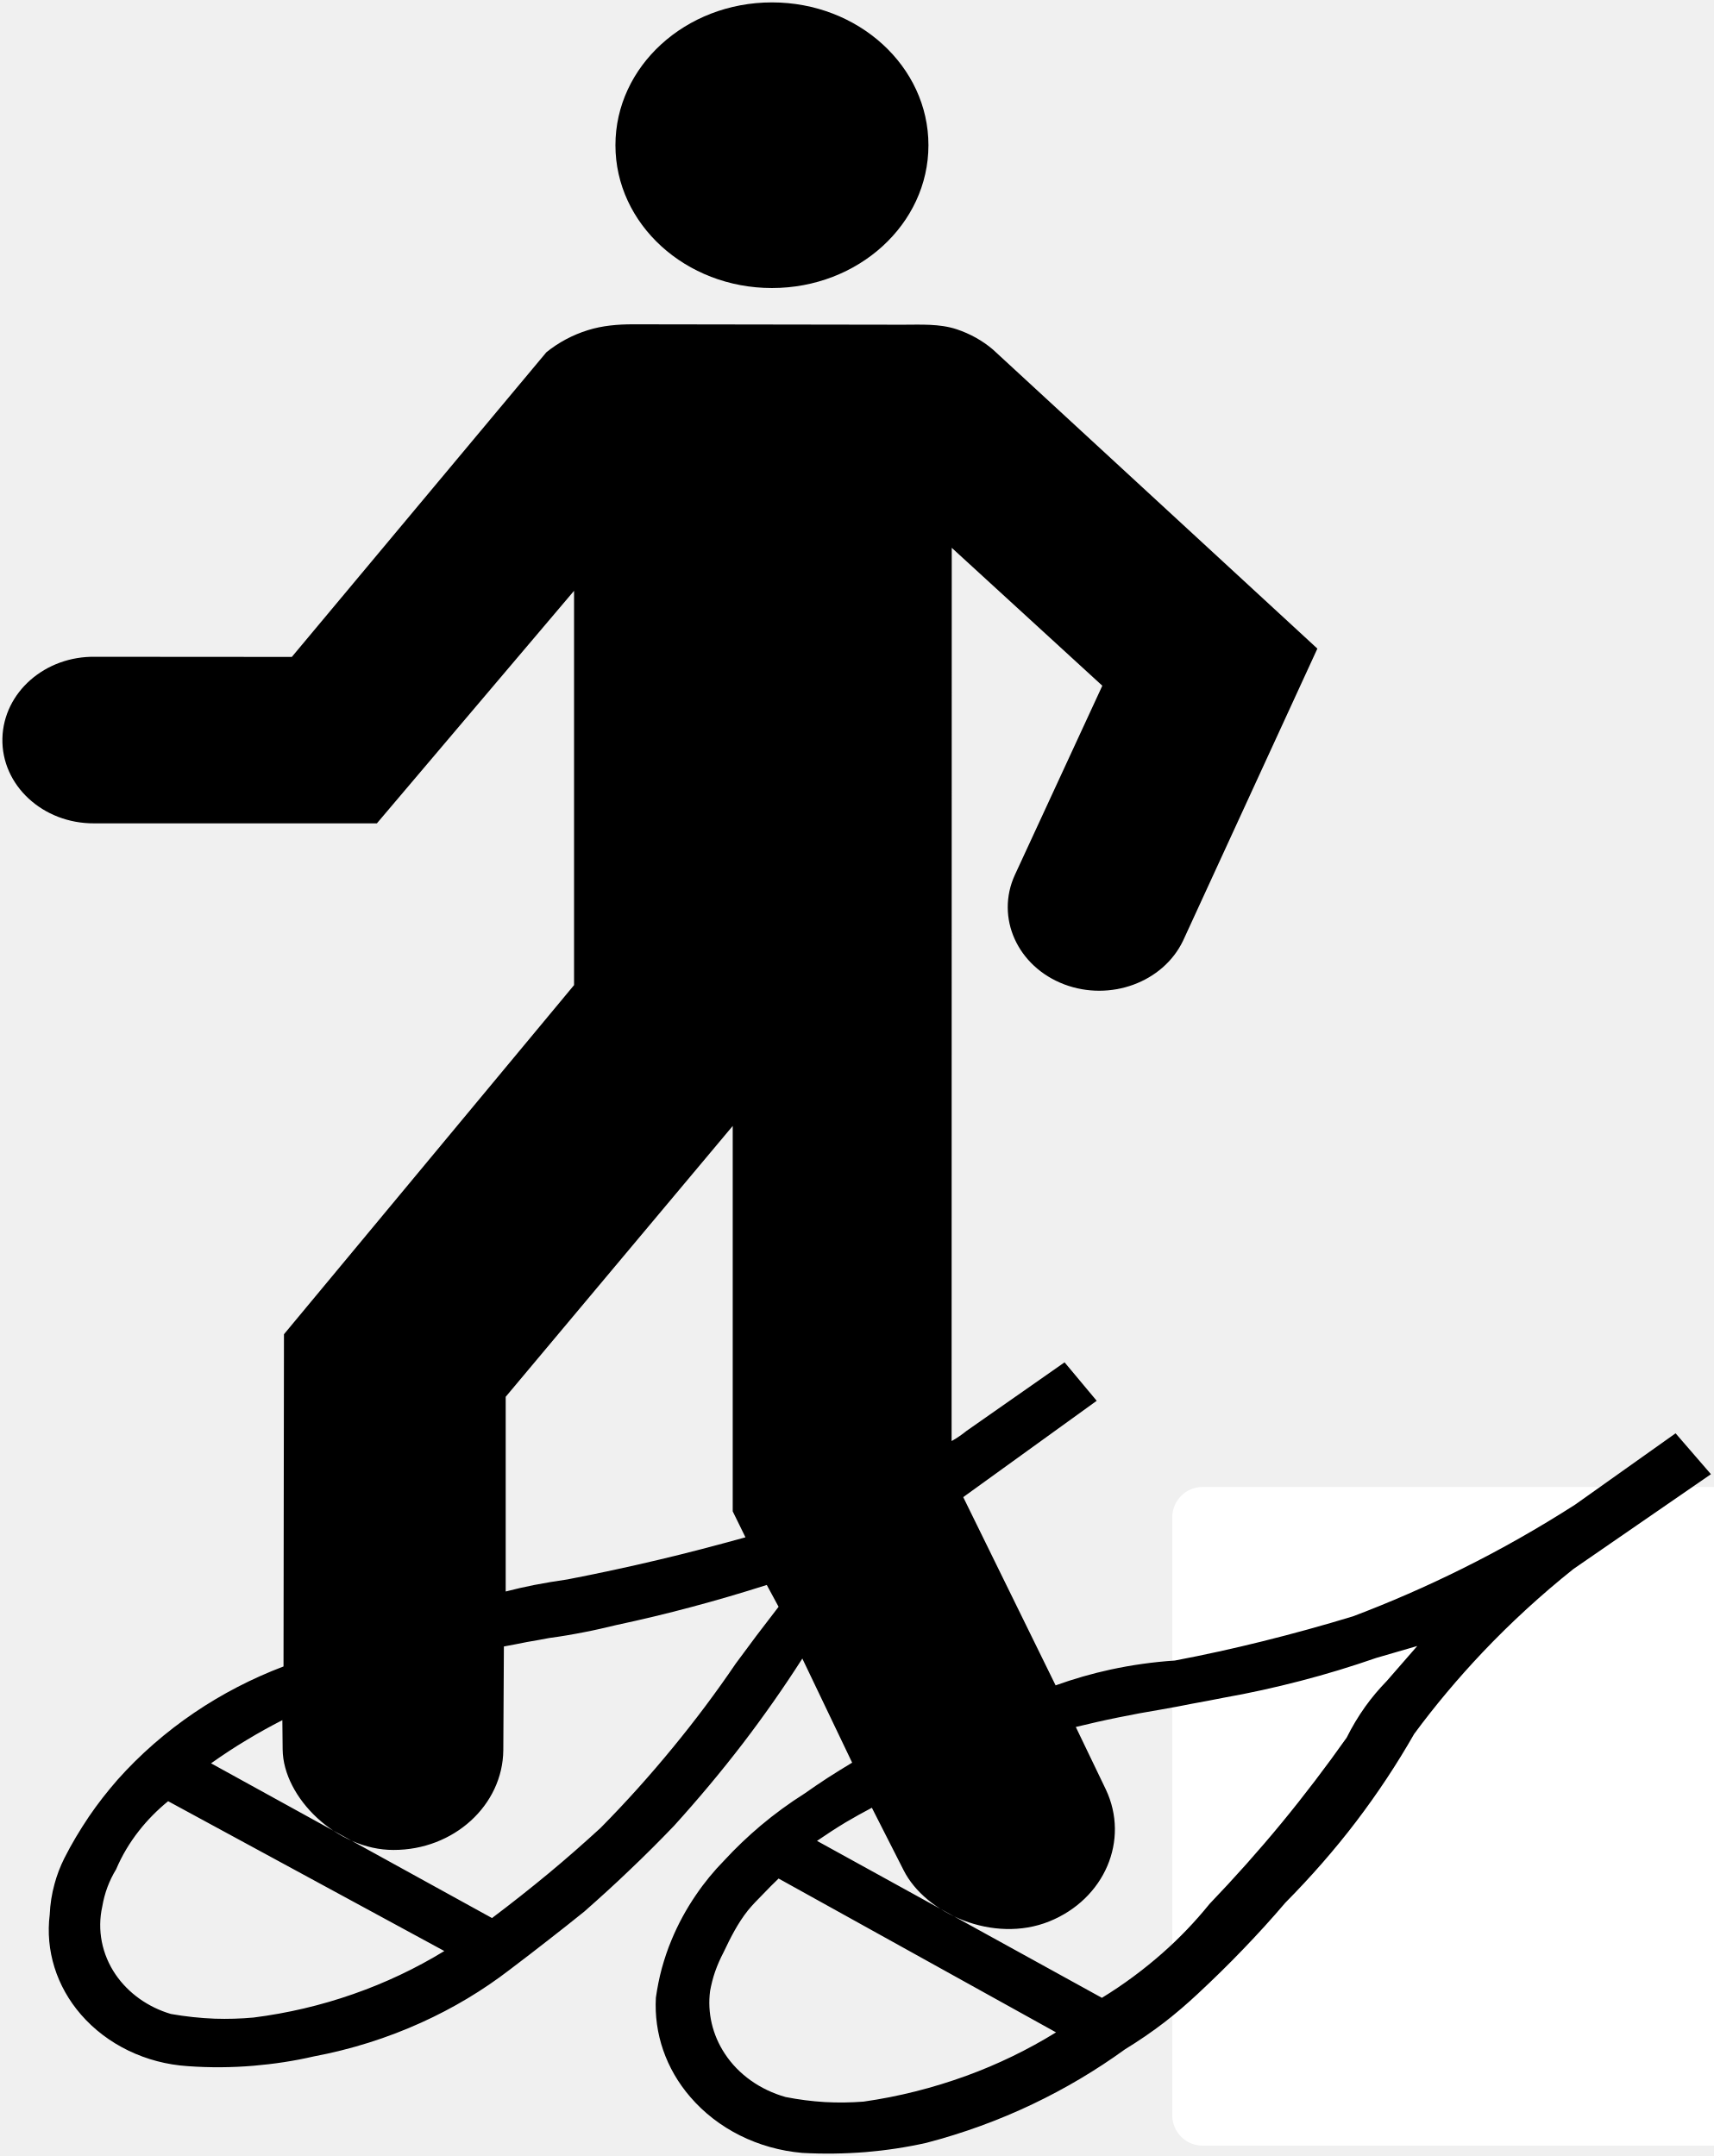
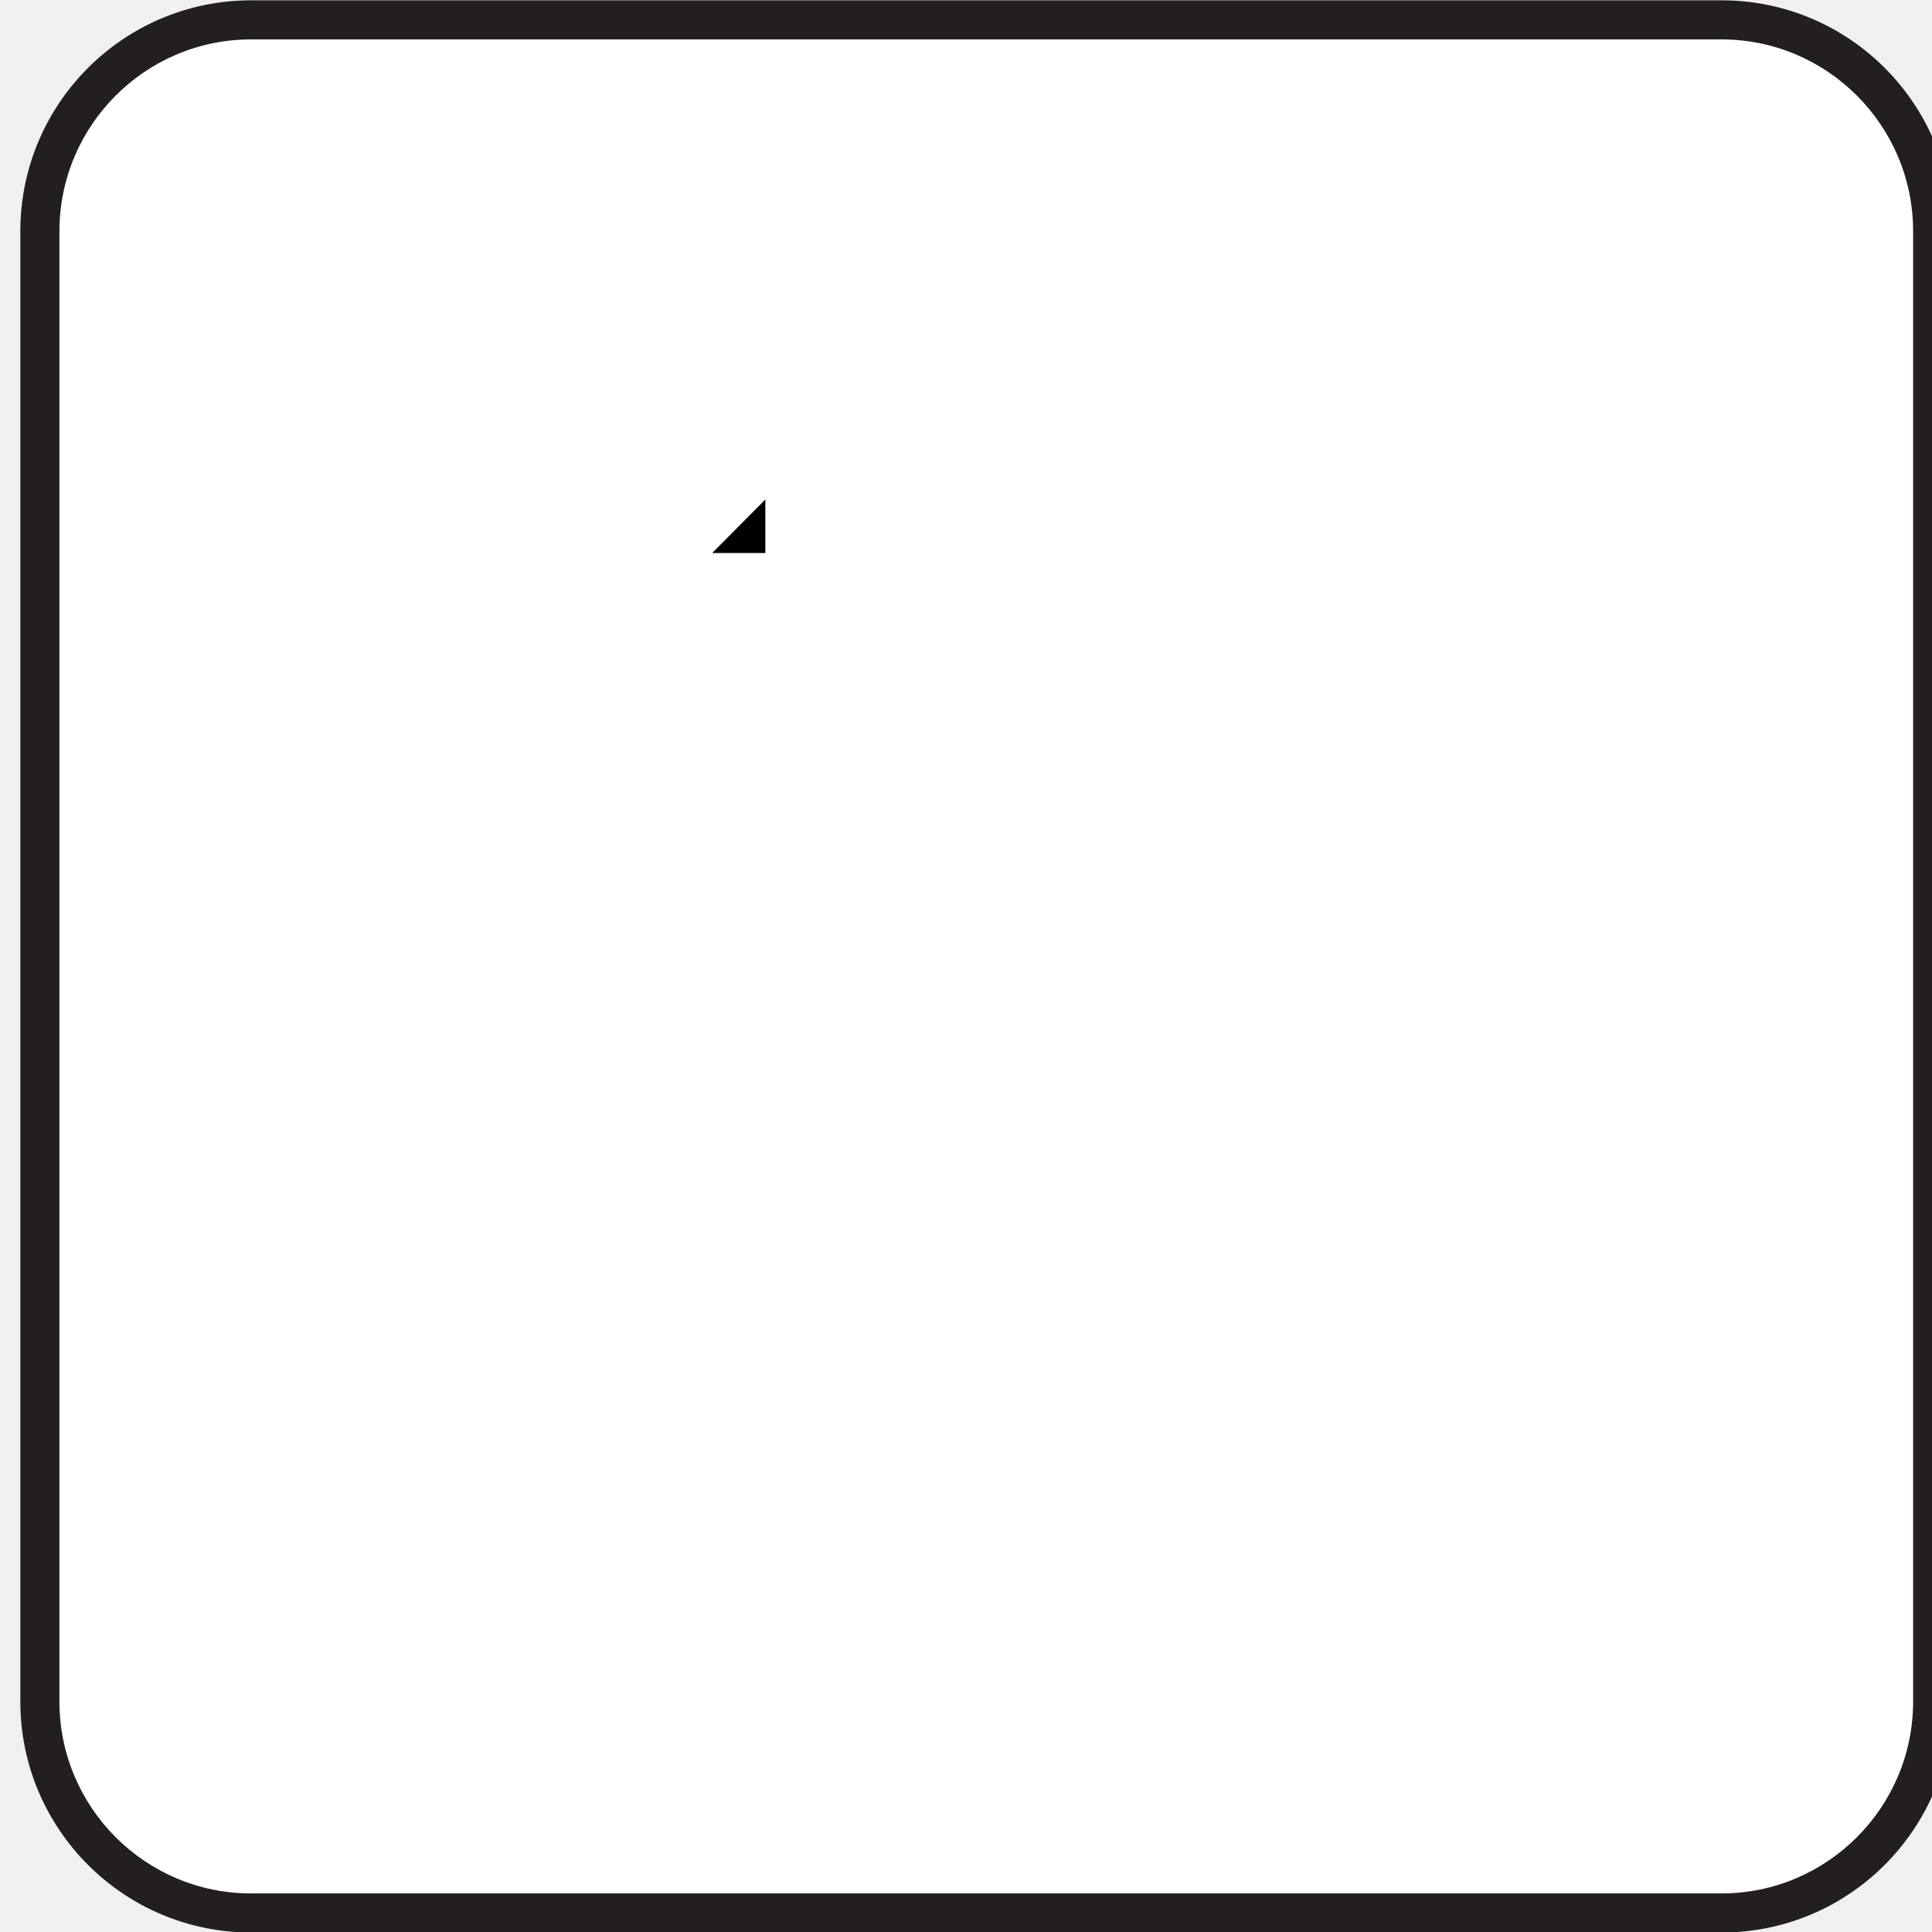
- <svg xmlns="http://www.w3.org/2000/svg" width="429.488" height="540.581" id="svg2" version="1.1">
-   <defs id="defs4" />
-   <g id="layer1" transform="translate(983.2226,375.1986)">
-     <path style="fill:#ffffff;fill-rule:evenodd;stroke:none" d="m -689.364,155.176 c 0,4.205 3.412,7.616 7.616,7.616 l 149.94,0 c 4.199,0 7.61,-3.411 7.61,-7.616 l 0,-149.94 c 0,-4.199 -3.411,-7.61 -7.61,-7.61 l -149.94,0 c -4.204,0 -7.616,3.411 -7.616,7.61 l 0,149.94 z" id="path15" />
-     <path style="fill:#ffffff;fill-rule:evenodd;stroke:none" d="m -606.74,18.184 c -34.216,0 -61.986,27.754 -61.986,61.985 0,34.232 27.77,61.986 61.986,61.986 34.215,0 61.984,-27.753 61.984,-61.986 0,-34.231 -27.769,-61.985 -61.984,-61.985 z" id="path19" />
-     <path style="fill:#000000;fill-rule:evenodd;stroke:none" d="m -839.323,-227.058 0,98.862 -72.717,87.537 -0.113,83.295 c -7.921,3.009 -15.436,6.9 -22.334,11.573 -7.156,4.848 -13.67,10.537 -19.296,16.863 -2.565,2.947 -4.961,5.997 -7.133,9.191 -2.273,3.388 -4.377,6.87 -6.188,10.475 -1.024,2.043 -1.846,4.2 -2.441,6.398 -0.698,2.515 -1.103,5.103 -1.215,7.732 -1.114,8.945 1.688,17.972 7.831,25.048 6.548,7.547 16.269,12.261 26.789,12.939 5.513,0.401 11.026,0.359 16.494,-0.102 5.085,-0.432 10.126,-1.191 15.055,-2.331 9.371,-1.767 18.43,-4.611 26.979,-8.493 7.956,-3.594 15.404,-8.052 22.177,-13.269 3.263,-2.474 6.503,-4.95 9.72,-7.476 3.004,-2.331 5.997,-4.704 8.99,-7.117 3.858,-3.409 7.673,-6.859 11.375,-10.423 3.792,-3.594 7.482,-7.291 11.071,-11.029 6.065,-6.695 11.847,-13.597 17.294,-20.702 5.277,-6.912 10.239,-13.987 14.886,-21.258 l 12.487,26.104 c -2.085,1.263 -4.136,2.506 -6.187,3.84 -1.935,1.254 -3.825,2.557 -5.715,3.882 -3.86,2.444 -7.561,5.144 -11.027,8.061 -3.228,2.731 -6.255,5.607 -9.102,8.698 -2.644,2.691 -5.029,5.597 -7.122,8.688 -2.441,3.564 -4.489,7.342 -6.109,11.255 -0.991,2.342 -1.767,4.713 -2.442,7.117 -0.664,2.454 -1.136,4.898 -1.495,7.373 -0.507,8.996 2.52,17.838 8.629,24.914 6.852,7.979 16.978,13.052 28.05,14.018 5.308,0.298 10.631,0.216 15.942,-0.205 5.127,-0.432 10.162,-1.191 15.162,-2.311 9.217,-2.403 18.215,-5.679 26.706,-9.736 8.157,-3.892 15.876,-8.482 23.077,-13.699 3.468,-2.125 6.821,-4.416 10.012,-6.87 2.869,-2.228 5.622,-4.601 8.272,-7.076 3.894,-3.635 7.731,-7.373 11.372,-11.183 3.629,-3.769 7.178,-7.662 10.565,-11.646 6.371,-6.439 12.328,-13.227 17.754,-20.353 5.357,-7.045 10.208,-14.377 14.54,-21.967 5.242,-7.116 10.991,-13.945 17.132,-20.446 7.051,-7.435 14.69,-14.449 22.801,-20.919 l 34.46,-23.763 -8.86,-10.249 -25.209,17.899 c -9.136,5.853 -18.63,11.255 -28.435,16.112 -8.825,4.385 -17.881,8.339 -27.179,11.862 -7.512,2.289 -15.116,4.385 -22.755,6.284 -7.247,1.797 -14.575,3.42 -21.948,4.816 -5.427,0.359 -10.83,1.12 -16.107,2.26 -4.689,1.017 -9.298,2.351 -13.78,3.963 l -23.158,-47.198 33.458,-24.153 -8.053,-9.643 -24.621,17.222 c -0.553,0.462 -1.141,0.893 -1.774,1.324 -0.622,0.432 -1.256,0.832 -1.924,1.191 l 0.037,-223.964 37.744,34.577 -21.914,47.423 c -4.92,10.711 0.633,23.003 12.374,27.461 11.521,4.354 24.771,-0.504 29.771,-10.927 l 33.677,-73.262 -81.329,-74.987 c -2.604,-2.228 -5.715,-3.953 -9.056,-5.073 -4.344,-1.438 -9.021,-1.15 -13.561,-1.15 l -67.589,-0.102 c -3.815,0 -7.663,0.318 -11.33,1.468 -3.826,1.191 -7.382,3.092 -10.407,5.546 l -63.806,76.383 -49.192,-0.034 c -12.646,-0.257 -23.076,8.914 -23.357,20.456 -0.281,11.748 10.126,21.381 23.009,21.309 l 70.861,0 49.427,-58.309 z m 42.969,237.315 c -7.246,2.002 -14.492,3.922 -21.817,5.648 -7.56,1.797 -15.2,3.44 -22.851,4.918 -2.79,0.4 -5.591,0.863 -8.337,1.397 -2.363,0.473 -4.736,1.006 -7.099,1.623 l 0,-48.82 56.909,-67.911 0,96.634 z m 168.397,27.254 -7.639,8.77 c -1.97,2.023 -3.779,4.169 -5.403,6.439 -1.763,2.475 -3.307,5.063 -4.643,7.753 -5.162,7.302 -10.6,14.459 -16.303,21.391 -5.749,6.983 -11.786,13.741 -18.077,20.313 -3.583,4.426 -7.523,8.564 -11.855,12.374 -4.689,4.129 -9.736,7.876 -15.127,11.173 l -71.415,-39.352 c 2.368,-1.623 4.776,-3.204 7.241,-4.683 2.143,-1.252 4.297,-2.474 6.51,-3.625 l 7.961,15.671 c 5.473,10.856 22.513,18.475 36.511,12.827 13.86,-5.598 20.197,-20.374 14.171,-33.099 l -7.523,-15.651 c 3.549,-0.862 7.132,-1.684 10.715,-2.403 3.468,-0.719 6.97,-1.356 10.484,-1.941 2.719,-0.472 5.392,-0.965 8.053,-1.509 2.615,-0.463 5.173,-0.965 7.742,-1.469 6.533,-1.15 12.996,-2.588 19.367,-4.241 6.429,-1.664 12.731,-3.594 18.953,-5.751 l 10.277,-2.989 z m -160.094,58.3 69.547,38.572 c -7.051,4.354 -14.575,8.01 -22.49,10.895 -8.307,3.019 -16.936,5.217 -25.762,6.469 -3.226,0.248 -6.452,0.289 -9.689,0.114 -3.303,-0.195 -6.611,-0.627 -9.84,-1.263 -6.379,-1.797 -11.826,-5.649 -15.245,-10.865 -3.106,-4.704 -4.41,-10.27 -3.69,-15.743 0.303,-1.612 0.697,-3.235 1.249,-4.816 0.595,-1.695 1.304,-3.297 2.137,-4.889 1.721,-3.625 3.532,-7.25 6.087,-10.464 1.159,-1.427 2.486,-2.763 3.792,-4.087 1.26,-1.334 2.554,-2.629 3.905,-3.922 z m -83.789,18.177 c -7.166,4.385 -14.851,8.01 -22.885,10.813 -8.044,2.814 -16.427,4.786 -24.933,5.864 -3.228,0.289 -6.491,0.401 -9.721,0.289 -3.713,-0.144 -7.37,-0.545 -10.993,-1.181 -5.749,-1.694 -10.678,-5.217 -13.873,-9.889 -3.454,-5.074 -4.647,-11.194 -3.342,-17.047 0.282,-1.654 0.71,-3.307 1.305,-4.889 0.585,-1.55 1.294,-3.019 2.172,-4.457 1.44,-3.409 3.386,-6.675 5.738,-9.664 2.127,-2.711 4.568,-5.175 7.292,-7.404 l 69.24,37.566 z m 121.353,-452.776 c 0,19.769 -17.57,35.809 -39.229,35.809 -21.659,0 -39.234,-16.04 -39.234,-35.809 0,-19.769 17.575,-35.81 39.234,-35.81 21.659,0 39.229,16.041 39.229,35.81 z m -37.564,366.462 c -1.856,2.433 -3.702,4.847 -5.558,7.26 -1.733,2.362 -3.466,4.704 -5.198,7.004 -4.883,7.199 -10.126,14.193 -15.684,20.96 -5.716,6.973 -11.769,13.731 -18.16,20.2 -4.242,3.892 -8.573,7.702 -13.029,11.399 -4.647,3.851 -9.371,7.579 -14.21,11.225 l -70.432,-38.798 c 2.914,-2.054 5.872,-4.025 8.944,-5.853 2.915,-1.767 5.907,-3.42 8.934,-4.971 l 0.074,7.333 c 0.124,12.158 13.671,25.242 27.769,25.212 15.133,0.034 27.408,-11.225 27.543,-25.017 l 0.147,-26.001 c 1.936,-0.36 3.86,-0.719 5.749,-1.109 1.902,-0.328 3.792,-0.657 5.637,-1.017 2.959,-0.39 5.874,-0.893 8.787,-1.468 2.644,-0.504 5.277,-1.12 7.909,-1.756 6.391,-1.366 12.759,-2.886 19.06,-4.58 6.301,-1.674 12.567,-3.523 18.757,-5.495 l 2.959,5.473 z" id="path23" />
+ <svg xmlns="http://www.w3.org/2000/svg" xmlns:xlink="http://www.w3.org/1999/xlink" width="123.547" height="123.539" enable-background="new -0.258 -0.548 123.547 123.539" version="1.1" xml:space="preserve">
+   <defs>
+     <symbol height="540.58" id="svg_20" version="1.1" width="429.49">
+       <g id="svg_14" transform="translate(983.2226,375.1986)">
+         <path d="m-689.36,155.18c0,4.2 3.41,7.61 7.61,7.61l149.94,0c4.2,0 7.61,-3.41 7.61,-7.61l0,-149.94c0,-4.2 -3.41,-7.61 -7.61,-7.61l-149.94,0c-4.2,0 -7.61,3.41 -7.61,7.61l0,149.94z" fill="#ffffff" fill-rule="evenodd" id="svg_17" />
+         <path d="m-606.74,18.18c-34.22,0 -61.99,27.76 -61.99,61.99c0,34.23 27.77,61.98 61.99,61.98c34.21,0 61.98,-27.75 61.98,-61.98c0,-34.23 -27.77,-61.99 -61.98,-61.99z" fill="#ffffff" fill-rule="evenodd" id="svg_16" />
+         <path d="m-839.32,-227.06l0,98.86l-72.72,87.54l-0.11,83.3c-7.92,3 -15.44,6.9 -22.34,11.57c-7.15,4.85 -13.67,10.54 -19.29,16.86c-2.57,2.95 -4.96,6 -7.14,9.19c-2.27,3.39 -4.37,6.87 -6.18,10.48c-1.03,2.04 -1.85,4.2 -2.44,6.4c-0.7,2.51 -1.11,5.1 -1.22,7.73c-1.11,8.94 1.69,17.97 7.83,25.05c6.55,7.54 16.27,12.26 26.79,12.93c5.51,0.4 11.03,0.36 16.49,-0.1c5.09,-0.43 10.13,-1.19 15.06,-2.33c9.37,-1.77 18.43,-4.61 26.98,-8.49c7.95,-3.6 15.4,-8.05 22.18,-13.27c3.26,-2.47 6.5,-4.95 9.72,-7.48c3,-2.33 5.99,-4.7 8.99,-7.11c3.86,-3.41 7.67,-6.86 11.37,-10.43c3.79,-3.59 7.48,-7.29 11.07,-11.03c6.07,-6.69 11.85,-13.59 17.3,-20.7c5.27,-6.91 10.24,-13.99 14.88,-21.26l12.49,26.11c-2.09,1.26 -4.14,2.5 -6.19,3.84c-1.93,1.25 -3.82,2.56 -5.71,3.88c-3.86,2.45 -7.56,5.15 -11.03,8.06c-3.23,2.73 -6.25,5.61 -9.1,8.7c-2.65,2.69 -5.03,5.6 -7.12,8.69c-2.45,3.56 -4.49,7.34 -6.11,11.25c-0.99,2.35 -1.77,4.72 -2.45,7.12c-0.66,2.46 -1.13,4.9 -1.49,7.37c-0.51,9 2.52,17.84 8.63,24.92c6.85,7.98 16.98,13.05 28.05,14.02c5.31,0.29 10.63,0.21 15.94,-0.21c5.13,-0.43 10.16,-1.19 15.16,-2.31c9.22,-2.4 18.22,-5.68 26.71,-9.74c8.16,-3.89 15.88,-8.48 23.08,-13.7c3.46,-2.12 6.82,-4.41 10.01,-6.87c2.87,-2.22 5.62,-4.6 8.27,-7.07c3.9,-3.64 7.73,-7.37 11.37,-11.18c3.63,-3.77 7.18,-7.67 10.57,-11.65c6.37,-6.44 12.33,-13.23 17.75,-20.35c5.36,-7.05 10.21,-14.38 14.54,-21.97c5.24,-7.12 10.99,-13.95 17.13,-20.45c7.06,-7.43 14.69,-14.45 22.8,-20.92l34.47,-23.76l-8.86,-10.25l-25.21,17.9c-9.14,5.85 -18.63,11.26 -28.44,16.11c-8.82,4.39 -17.88,8.34 -27.18,11.87c-7.51,2.29 -15.11,4.38 -22.75,6.28c-7.25,1.8 -14.58,3.42 -21.95,4.82c-5.43,0.36 -10.83,1.12 -16.11,2.26c-4.69,1.01 -9.29,2.35 -13.78,3.96l-23.15,-47.2l33.45,-24.15l-8.05,-9.64l-24.62,17.22c-0.55,0.46 -1.14,0.89 -1.77,1.32c-0.63,0.43 -1.26,0.83 -1.93,1.19l0.04,-223.96l37.74,34.58l-21.91,47.42c-4.92,10.71 0.63,23 12.37,27.46c11.52,4.35 24.77,-0.5 29.77,-10.93l33.68,-73.26l-81.33,-74.99c-2.6,-2.22 -5.71,-3.95 -9.06,-5.07c-4.34,-1.44 -9.02,-1.15 -13.56,-1.15l-67.58,-0.1c-3.82,0 -7.67,0.32 -11.33,1.47c-3.83,1.19 -7.39,3.09 -10.41,5.54l-63.81,76.39l-49.19,-0.04c-12.65,-0.25 -23.08,8.92 -23.36,20.46c-0.28,11.75 10.13,21.38 23.01,21.31l70.86,0l49.43,-58.31zm42.97,237.32c-7.25,2 -14.5,3.92 -21.82,5.64c-7.56,1.8 -15.2,3.44 -22.85,4.92c-2.79,0.4 -5.59,0.87 -8.34,1.4c-2.36,0.47 -4.74,1.01 -7.1,1.62l0,-48.82l56.91,-67.91l0,96.64l3.2,6.51zm168.39,27.25l-7.64,8.77c-1.97,2.02 -3.77,4.17 -5.4,6.44c-1.76,2.48 -3.31,5.06 -4.64,7.75c-5.16,7.31 -10.6,14.46 -16.3,21.39c-5.75,6.99 -11.79,13.75 -18.08,20.32c-3.58,4.42 -7.52,8.56 -11.86,12.37c-4.69,4.13 -9.73,7.88 -15.12,11.17l-71.42,-39.35c2.37,-1.62 4.78,-3.2 7.24,-4.68c2.14,-1.25 4.3,-2.47 6.51,-3.63l7.96,15.68c5.48,10.85 22.52,18.47 36.51,12.82c13.86,-5.59 20.2,-20.37 14.17,-33.1l-7.52,-15.65c3.55,-0.86 7.13,-1.68 10.72,-2.4c3.46,-0.72 6.97,-1.35 10.48,-1.94c2.72,-0.47 5.39,-0.97 8.05,-1.51c2.62,-0.46 5.18,-0.96 7.75,-1.47c6.53,-1.15 12.99,-2.59 19.36,-4.24c6.43,-1.66 12.73,-3.59 18.96,-5.75l10.27,-2.99zm-160.09,58.3l69.55,38.57c-7.05,4.36 -14.58,8.01 -22.49,10.9c-8.31,3.02 -16.94,5.21 -25.76,6.47c-3.23,0.24 -6.46,0.29 -9.69,0.11c-3.31,-0.19 -6.61,-0.63 -9.84,-1.26c-6.38,-1.8 -11.83,-5.65 -15.25,-10.87c-3.11,-4.7 -4.41,-10.27 -3.69,-15.74c0.3,-1.61 0.7,-3.23 1.25,-4.82c0.6,-1.69 1.3,-3.29 2.14,-4.89c1.72,-3.62 3.53,-7.24 6.08,-10.46c1.16,-1.43 2.49,-2.76 3.8,-4.09c1.26,-1.33 2.55,-2.63 3.9,-3.92zm-83.79,18.18c-7.17,4.38 -14.85,8.01 -22.88,10.81c-8.05,2.81 -16.43,4.79 -24.94,5.86c-3.23,0.29 -6.49,0.4 -9.72,0.29c-3.71,-0.14 -7.37,-0.54 -10.99,-1.18c-5.75,-1.69 -10.68,-5.22 -13.87,-9.89c-3.46,-5.07 -4.65,-11.19 -3.35,-17.04c0.29,-1.66 0.71,-3.31 1.31,-4.89c0.58,-1.55 1.29,-3.02 2.17,-4.46c1.44,-3.41 3.39,-6.68 5.74,-9.66c2.13,-2.72 4.57,-5.18 7.29,-7.41l69.24,37.57zm121.35,-452.78c0,19.77 -17.57,35.81 -39.23,35.81c-21.65,0 -39.23,-16.04 -39.23,-35.81c0,-19.77 17.58,-35.81 39.23,-35.81c21.66,0 39.23,16.04 39.23,35.81zm-37.56,366.46c-1.86,2.44 -3.7,4.85 -5.56,7.26c-1.73,2.36 -3.46,4.71 -5.2,7.01c-4.88,7.2 -10.12,14.19 -15.68,20.96c-5.72,6.97 -11.77,13.73 -18.16,20.2c-4.24,3.89 -8.57,7.7 -13.03,11.4c-4.65,3.85 -9.37,7.57 -14.21,11.22l-70.43,-38.8c2.91,-2.05 5.87,-4.02 8.94,-5.85c2.92,-1.77 5.91,-3.42 8.93,-4.97l0.08,7.33c0.12,12.16 13.67,25.24 27.77,25.21c15.13,0.04 27.41,-11.22 27.54,-25.01l0.15,-26.01c1.93,-0.36 3.86,-0.72 5.75,-1.11c1.9,-0.32 3.79,-0.65 5.63,-1.01c2.96,-0.39 5.88,-0.89 8.79,-1.47c2.65,-0.5 5.28,-1.12 7.91,-1.76c6.39,-1.36 12.76,-2.88 19.06,-4.58c6.3,-1.67 12.57,-3.52 18.76,-5.49l2.96,5.47z" fill="#000000" fill-rule="evenodd" id="svg_15" />
+       </g>
+     </symbol>
+   </defs>
+   <g class="layer">
+     <path d="m110.09,123.58c8.15,0 14.76,-6.62 14.76,-14.77l0,-94.02c0,-8.16 -6.61,-14.77 -14.76,-14.77l-94.03,0c-8.15,0 -14.76,6.61 -14.76,14.77l0,94.02c0,8.15 6.61,14.77 14.76,14.77l94.03,0z" fill="#231F20" id="svg_2" />
+     <path d="m16.05,2.52c-6.75,0 -12.25,5.5 -12.25,12.27l0,94.02c0,6.77 5.5,12.27 12.25,12.27l94.04,0c6.75,0 12.25,-5.5 12.25,-12.27l0,-94.02c0,-6.77 -5.5,-12.27 -12.25,-12.27l-94.04,0z" fill="#FFFFFF" id="svg_3" transform="matrix(1 0 0 1 0 0)" />
+     <use id="svg_21" transform="matrix(0.212349 0 0 0.178716 16.7063 10.2847)" x="28.26" xlink:href="#svg_20" y="16.79" />
  </g>
</svg>
